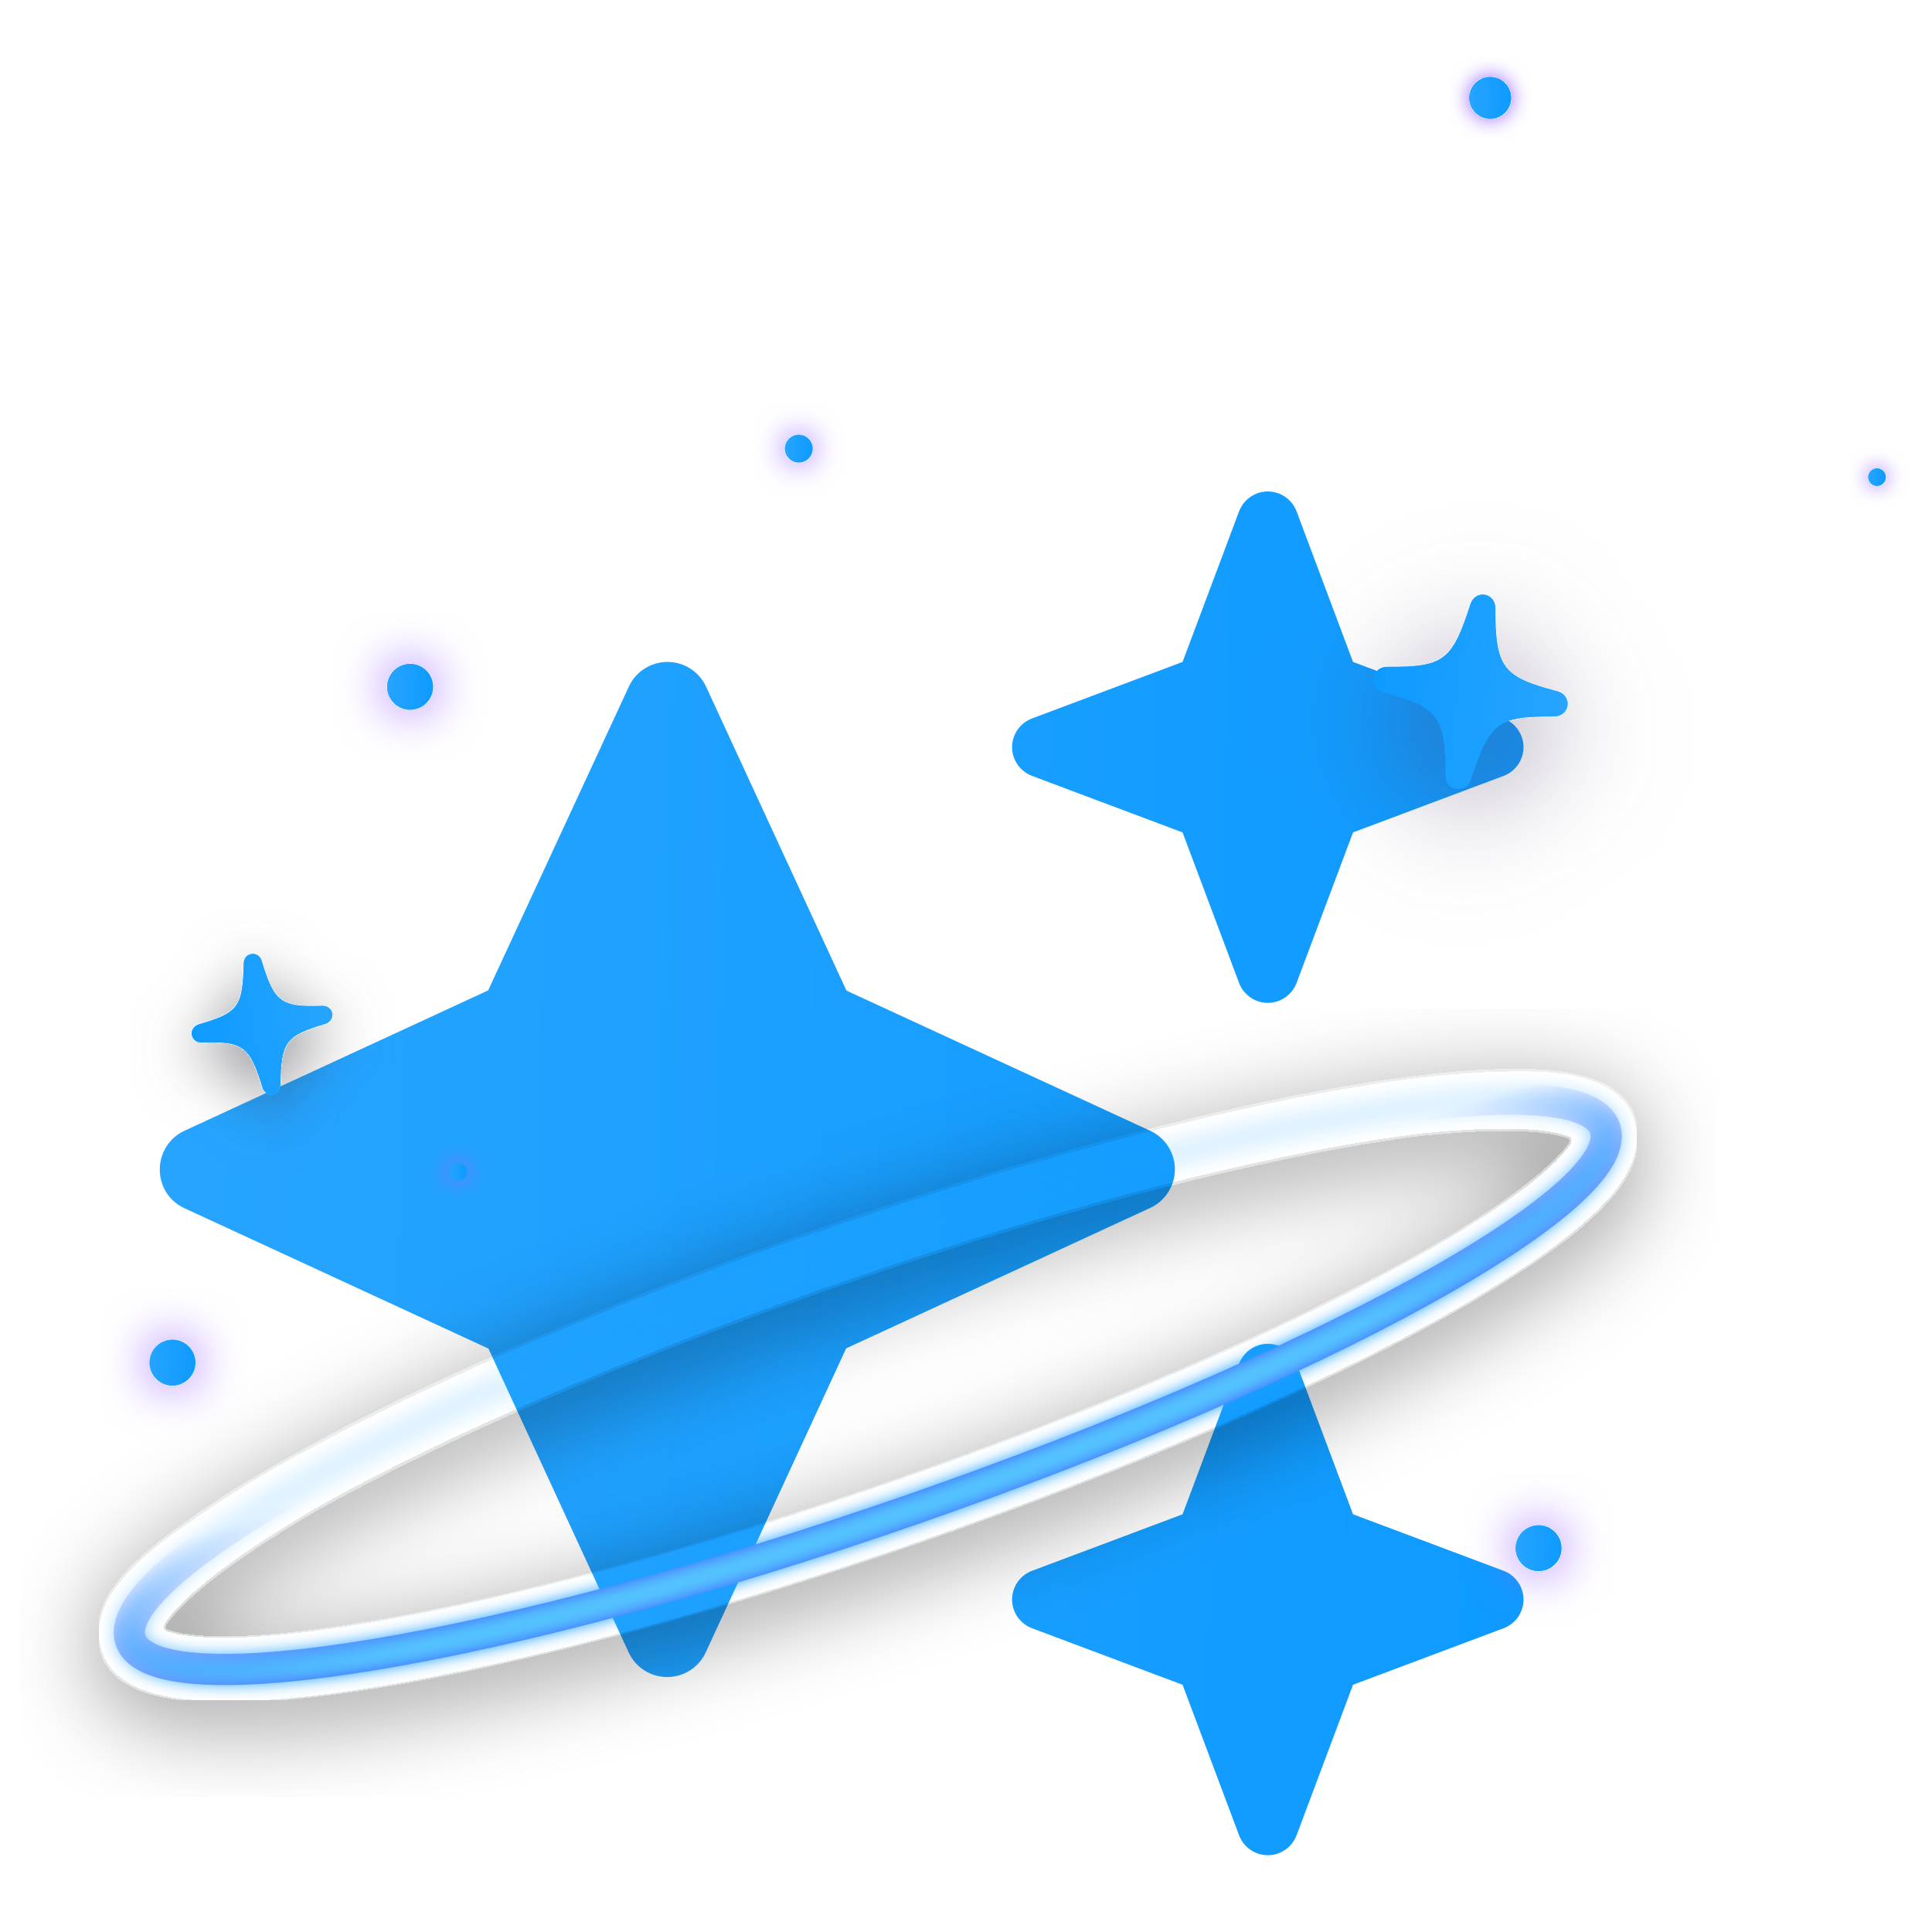
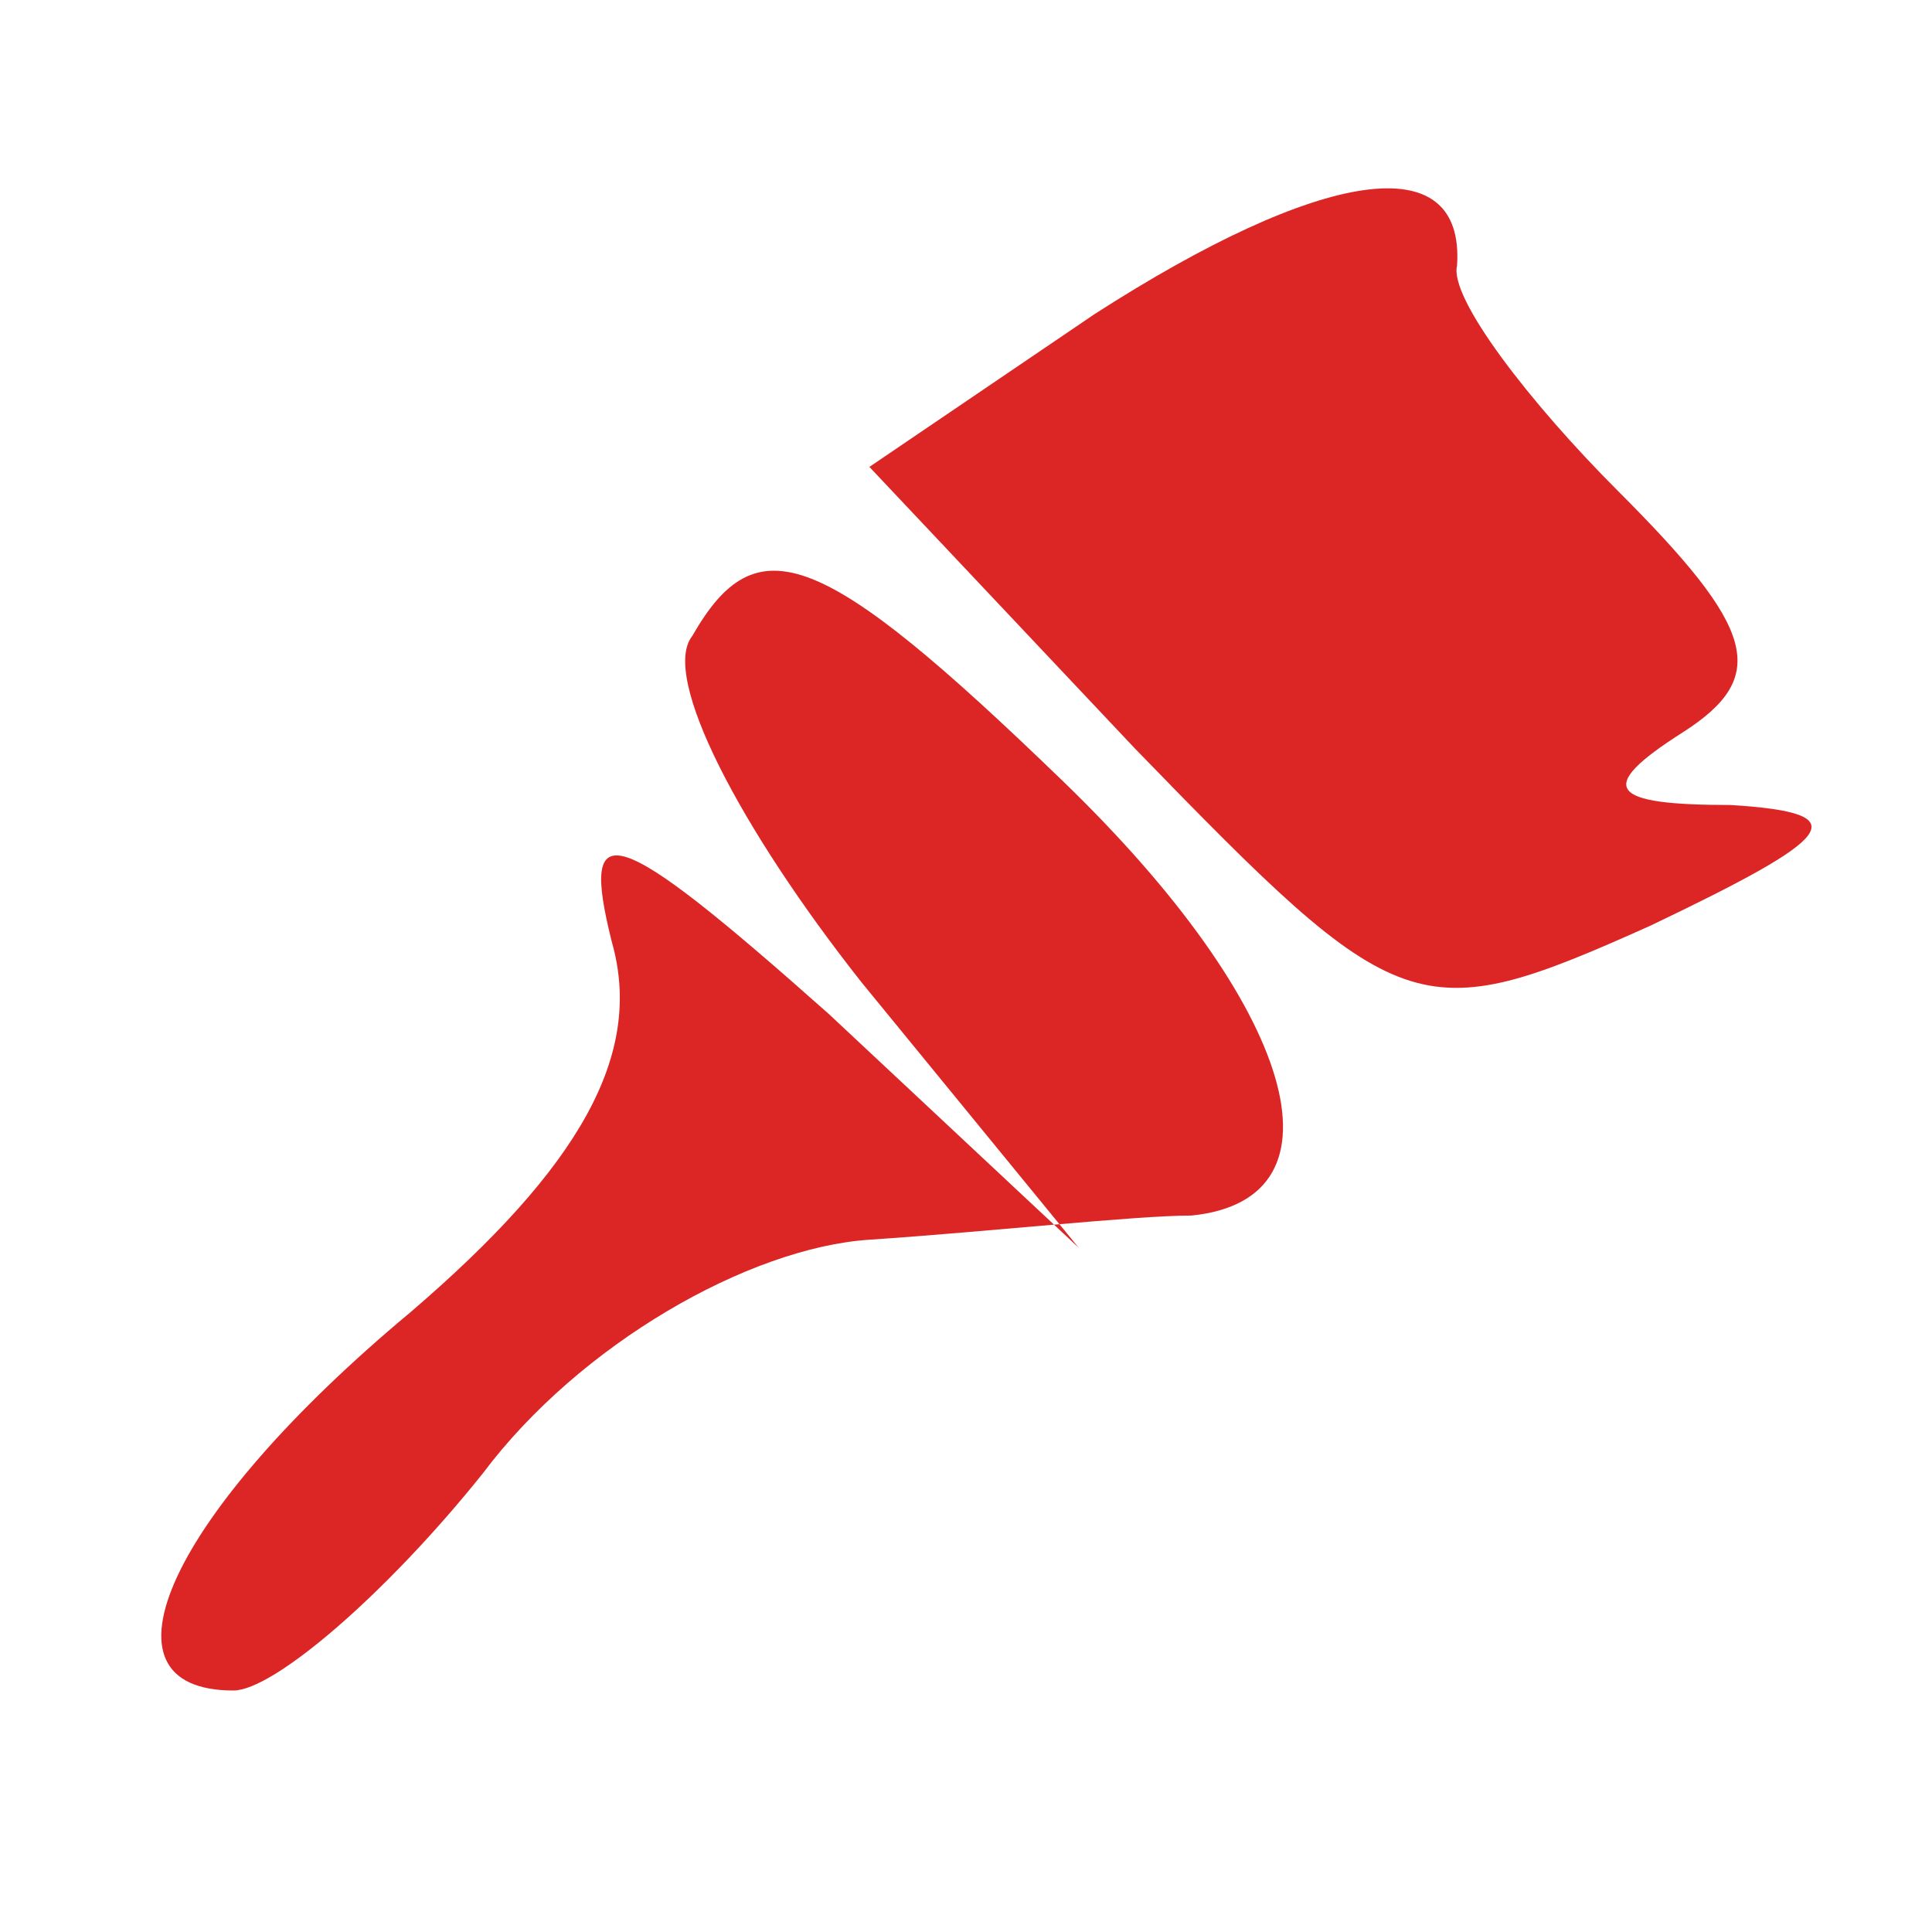
- <svg xmlns="http://www.w3.org/2000/svg" width="34" height="34" viewBox="0 0 34 34" fill="none">
-   <path d="M18.163 12.643C17.952 12.722 17.811 12.924 17.811 13.149C17.811 13.374 17.952 13.575 18.163 13.655L20.811 14.649L21.805 17.297C21.885 17.508 22.087 17.649 22.311 17.649C22.537 17.649 22.738 17.508 22.818 17.297L23.811 14.649L26.46 13.655C26.671 13.575 26.811 13.374 26.811 13.149C26.811 12.924 26.671 12.722 26.46 12.643L23.811 11.649L22.818 9C22.738 8.79 22.537 8.649 22.311 8.649C22.087 8.649 21.885 8.79 21.805 9L20.811 11.649L18.163 12.643ZM12.426 12.085C12.304 11.818 12.037 11.649 11.746 11.649C11.455 11.649 11.188 11.818 11.066 12.085L8.591 17.429L3.247 19.899C2.98 20.021 2.812 20.288 2.812 20.583C2.812 20.879 2.98 21.141 3.247 21.263L8.596 23.733L11.062 29.077C11.183 29.344 11.451 29.513 11.741 29.513C12.032 29.513 12.299 29.344 12.421 29.077L14.891 23.729L20.24 21.258C20.507 21.136 20.676 20.869 20.676 20.579C20.676 20.288 20.507 20.021 20.24 19.899L14.896 17.433L12.426 12.085ZM20.811 26.649L18.163 27.643C17.952 27.722 17.811 27.924 17.811 28.149C17.811 28.374 17.952 28.576 18.163 28.655L20.811 29.649L21.805 32.297C21.885 32.508 22.087 32.649 22.311 32.649C22.537 32.649 22.738 32.508 22.818 32.297L23.811 29.649L26.46 28.655C26.671 28.576 26.811 28.374 26.811 28.149C26.811 27.924 26.671 27.722 26.46 27.643L23.811 26.649L22.818 24C22.738 23.79 22.537 23.649 22.311 23.649C22.087 23.649 21.885 23.79 21.805 24L20.811 26.649Z" fill="url(#paint0_linear_1902_1538)" />
-   <g filter="url(#filter0_d_1902_1538)">
-     <ellipse cx="15.271" cy="24.361" rx="13.732" ry="2.337" transform="rotate(160.848 15.2712 24.3615)" stroke="url(#paint1_linear_1902_1538)" stroke-width="0.549" />
-     <g style="mix-blend-mode:screen" filter="url(#filter1_f_1902_1538)">
-       <ellipse cx="15.271" cy="24.361" rx="13.732" ry="2.337" transform="rotate(160.848 15.2712 24.3615)" stroke="url(#paint2_linear_1902_1538)" stroke-width="0.549" />
-     </g>
+ <svg xmlns="http://www.w3.org/2000/svg" version="1.0" width="24pt" height="24pt" viewBox="0 0 24 24" preserveAspectRatio="xMidYMid meet">
+   <g transform="translate(0,24) scale(0.1,-0.1)" fill="#dc2626" stroke="none">
+     <path d="M136 201 l-28 -19 33 -35 c33 -34 35 -35 64 -22 23 11 26 14 10 15 -15 0 -17 2 -6 9 11 7 9 13 -8 30 -11 11 -21 24 -20 28 1 15 -17 12 -45 -6z" />
+     <path d="M86 161 c-4 -5 6 -24 21 -43 l27 -33 -31 29 c-27 24 -31 25 -27 9 4 -14 -4 -28 -25 -46 -30 -25 -40 -47 -22 -47 5 0 19 12 31 27 12 16 33 28 48 29 15 1 33 3 40 3 20 2 13 26 -16 54 -30 29 -38 32 -46 18z" />
  </g>
-   <g filter="url(#filter2_d_1902_1538)">
-     <circle cx="26.225" cy="1.722" r="0.371" fill="url(#paint3_linear_1902_1538)" />
-   </g>
-   <g filter="url(#filter3_d_1902_1538)">
-     <circle cx="33.032" cy="8.397" r="0.157" fill="url(#paint4_linear_1902_1538)" />
-   </g>
-   <g filter="url(#filter4_d_1902_1538)">
-     <circle cx="7.217" cy="12.087" r="0.406" fill="url(#paint5_linear_1902_1538)" />
-   </g>
-   <g filter="url(#filter5_d_1902_1538)">
-     <circle cx="3.035" cy="23.98" r="0.406" fill="url(#paint6_linear_1902_1538)" />
-   </g>
-   <g filter="url(#filter6_d_1902_1538)">
-     <circle cx="27.076" cy="27.245" r="0.406" fill="url(#paint7_linear_1902_1538)" />
-   </g>
-   <g filter="url(#filter7_d_1902_1538)">
-     <circle cx="8.061" cy="20.619" r="0.157" fill="url(#paint8_linear_1902_1538)" />
-   </g>
-   <g filter="url(#filter8_d_1902_1538)">
-     <circle cx="14.057" cy="7.895" r="0.246" fill="url(#paint9_linear_1902_1538)" />
-   </g>
-   <g filter="url(#filter9_d_1902_1538)">
-     <path d="M25.634 13.882C25.522 13.866 25.443 13.771 25.444 13.652C25.439 12.597 25.318 12.433 24.341 12.178C24.228 12.147 24.154 12.039 24.169 11.927C24.186 11.815 24.286 11.734 24.403 11.733C25.41 11.737 25.55 11.634 25.877 10.628C25.914 10.517 26.014 10.447 26.124 10.463C26.237 10.479 26.315 10.574 26.317 10.693C26.319 11.746 26.439 11.91 27.416 12.165C27.531 12.198 27.605 12.303 27.588 12.417C27.572 12.529 27.475 12.61 27.355 12.61C26.346 12.609 26.208 12.71 25.883 13.717C25.844 13.83 25.742 13.897 25.634 13.882Z" fill="url(#paint10_linear_1902_1538)" />
-   </g>
-   <g filter="url(#filter10_d_1902_1538)">
-     <path d="M4.798 19.262C4.717 19.274 4.642 19.225 4.618 19.143C4.394 18.411 4.276 18.322 3.544 18.349C3.459 18.351 3.385 18.291 3.373 18.211C3.36 18.129 3.413 18.052 3.494 18.027C4.195 17.82 4.27 17.719 4.287 16.952C4.289 16.867 4.344 16.798 4.424 16.786C4.506 16.773 4.58 16.823 4.606 16.905C4.828 17.636 4.945 17.725 5.677 17.698C5.763 17.697 5.836 17.754 5.849 17.837C5.861 17.918 5.811 17.994 5.727 18.02C5.026 18.23 4.952 18.329 4.936 19.096C4.932 19.182 4.876 19.25 4.798 19.262Z" fill="url(#paint11_linear_1902_1538)" />
-   </g>
-   <defs>
-     <filter id="filter0_d_1902_1538" x="0.365" y="17.76" width="29.813" height="13.858" filterUnits="userSpaceOnUse" color-interpolation-filters="sRGB">
-       <feFlood flood-opacity="0" result="BackgroundImageFix" />
-       <feColorMatrix in="SourceAlpha" type="matrix" values="0 0 0 0 0 0 0 0 0 0 0 0 0 0 0 0 0 0 127 0" result="hardAlpha" />
-       <feOffset dy="0.327" />
-       <feGaussianBlur stdDeviation="0.818" />
-       <feComposite in2="hardAlpha" operator="out" />
-       <feColorMatrix type="matrix" values="0 0 0 0 0 0 0 0 0 0 0 0 0 0 0 0 0 0 0.45 0" />
-       <feBlend mode="normal" in2="BackgroundImageFix" result="effect1_dropShadow_1902_1538" />
-       <feBlend mode="normal" in="SourceGraphic" in2="effect1_dropShadow_1902_1538" result="shape" />
-     </filter>
-     <filter id="filter1_f_1902_1538" x="1.747" y="18.815" width="27.048" height="11.094" filterUnits="userSpaceOnUse" color-interpolation-filters="sRGB">
-       <feFlood flood-opacity="0" result="BackgroundImageFix" />
-       <feBlend mode="normal" in="SourceGraphic" in2="BackgroundImageFix" result="shape" />
-       <feGaussianBlur stdDeviation="0.127" result="effect1_foregroundBlur_1902_1538" />
-     </filter>
-     <filter id="filter2_d_1902_1538" x="25.512" y="1.01" width="1.425" height="1.425" filterUnits="userSpaceOnUse" color-interpolation-filters="sRGB">
-       <feFlood flood-opacity="0" result="BackgroundImageFix" />
-       <feColorMatrix in="SourceAlpha" type="matrix" values="0 0 0 0 0 0 0 0 0 0 0 0 0 0 0 0 0 0 127 0" result="hardAlpha" />
-       <feOffset />
-       <feGaussianBlur stdDeviation="0.171" />
-       <feComposite in2="hardAlpha" operator="out" />
-       <feColorMatrix type="matrix" values="0 0 0 0 0.592 0 0 0 0 0.392 0 0 0 0 1 0 0 0 1 0" />
-       <feBlend mode="normal" in2="BackgroundImageFix" result="effect1_dropShadow_1902_1538" />
-       <feBlend mode="normal" in="SourceGraphic" in2="effect1_dropShadow_1902_1538" result="shape" />
-     </filter>
-     <filter id="filter3_d_1902_1538" x="32.534" y="7.899" width="0.996" height="0.996" filterUnits="userSpaceOnUse" color-interpolation-filters="sRGB">
-       <feFlood flood-opacity="0" result="BackgroundImageFix" />
-       <feColorMatrix in="SourceAlpha" type="matrix" values="0 0 0 0 0 0 0 0 0 0 0 0 0 0 0 0 0 0 127 0" result="hardAlpha" />
-       <feOffset />
-       <feGaussianBlur stdDeviation="0.171" />
-       <feComposite in2="hardAlpha" operator="out" />
-       <feColorMatrix type="matrix" values="0 0 0 0 0.592 0 0 0 0 0.392 0 0 0 0 1 0 0 0 1 0" />
-       <feBlend mode="normal" in2="BackgroundImageFix" result="effect1_dropShadow_1902_1538" />
-       <feBlend mode="normal" in="SourceGraphic" in2="effect1_dropShadow_1902_1538" result="shape" />
-     </filter>
-     <filter id="filter4_d_1902_1538" x="5.926" y="10.795" width="2.584" height="2.584" filterUnits="userSpaceOnUse" color-interpolation-filters="sRGB">
-       <feFlood flood-opacity="0" result="BackgroundImageFix" />
-       <feColorMatrix in="SourceAlpha" type="matrix" values="0 0 0 0 0 0 0 0 0 0 0 0 0 0 0 0 0 0 127 0" result="hardAlpha" />
-       <feOffset />
-       <feGaussianBlur stdDeviation="0.443" />
-       <feComposite in2="hardAlpha" operator="out" />
-       <feColorMatrix type="matrix" values="0 0 0 0 0.592 0 0 0 0 0.392 0 0 0 0 1 0 0 0 1 0" />
-       <feBlend mode="normal" in2="BackgroundImageFix" result="effect1_dropShadow_1902_1538" />
-       <feBlend mode="normal" in="SourceGraphic" in2="effect1_dropShadow_1902_1538" result="shape" />
-     </filter>
-     <filter id="filter5_d_1902_1538" x="1.743" y="22.688" width="2.584" height="2.584" filterUnits="userSpaceOnUse" color-interpolation-filters="sRGB">
-       <feFlood flood-opacity="0" result="BackgroundImageFix" />
-       <feColorMatrix in="SourceAlpha" type="matrix" values="0 0 0 0 0 0 0 0 0 0 0 0 0 0 0 0 0 0 127 0" result="hardAlpha" />
-       <feOffset />
-       <feGaussianBlur stdDeviation="0.443" />
-       <feComposite in2="hardAlpha" operator="out" />
-       <feColorMatrix type="matrix" values="0 0 0 0 0.592 0 0 0 0 0.392 0 0 0 0 1 0 0 0 1 0" />
-       <feBlend mode="normal" in2="BackgroundImageFix" result="effect1_dropShadow_1902_1538" />
-       <feBlend mode="normal" in="SourceGraphic" in2="effect1_dropShadow_1902_1538" result="shape" />
-     </filter>
-     <filter id="filter6_d_1902_1538" x="25.784" y="25.953" width="2.584" height="2.584" filterUnits="userSpaceOnUse" color-interpolation-filters="sRGB">
-       <feFlood flood-opacity="0" result="BackgroundImageFix" />
-       <feColorMatrix in="SourceAlpha" type="matrix" values="0 0 0 0 0 0 0 0 0 0 0 0 0 0 0 0 0 0 127 0" result="hardAlpha" />
-       <feOffset />
-       <feGaussianBlur stdDeviation="0.443" />
-       <feComposite in2="hardAlpha" operator="out" />
-       <feColorMatrix type="matrix" values="0 0 0 0 0.592 0 0 0 0 0.392 0 0 0 0 1 0 0 0 1 0" />
-       <feBlend mode="normal" in2="BackgroundImageFix" result="effect1_dropShadow_1902_1538" />
-       <feBlend mode="normal" in="SourceGraphic" in2="effect1_dropShadow_1902_1538" result="shape" />
-     </filter>
-     <filter id="filter7_d_1902_1538" x="7.563" y="20.121" width="0.996" height="0.996" filterUnits="userSpaceOnUse" color-interpolation-filters="sRGB">
-       <feFlood flood-opacity="0" result="BackgroundImageFix" />
-       <feColorMatrix in="SourceAlpha" type="matrix" values="0 0 0 0 0 0 0 0 0 0 0 0 0 0 0 0 0 0 127 0" result="hardAlpha" />
-       <feOffset />
-       <feGaussianBlur stdDeviation="0.171" />
-       <feComposite in2="hardAlpha" operator="out" />
-       <feColorMatrix type="matrix" values="0 0 0 0 0.592 0 0 0 0 0.392 0 0 0 0 1 0 0 0 1 0" />
-       <feBlend mode="normal" in2="BackgroundImageFix" result="effect1_dropShadow_1902_1538" />
-       <feBlend mode="normal" in="SourceGraphic" in2="effect1_dropShadow_1902_1538" result="shape" />
-     </filter>
-     <filter id="filter8_d_1902_1538" x="13.275" y="7.112" width="1.565" height="1.565" filterUnits="userSpaceOnUse" color-interpolation-filters="sRGB">
-       <feFlood flood-opacity="0" result="BackgroundImageFix" />
-       <feColorMatrix in="SourceAlpha" type="matrix" values="0 0 0 0 0 0 0 0 0 0 0 0 0 0 0 0 0 0 127 0" result="hardAlpha" />
-       <feOffset />
-       <feGaussianBlur stdDeviation="0.268" />
-       <feComposite in2="hardAlpha" operator="out" />
-       <feColorMatrix type="matrix" values="0 0 0 0 0.592 0 0 0 0 0.392 0 0 0 0 1 0 0 0 1 0" />
-       <feBlend mode="normal" in2="BackgroundImageFix" result="effect1_dropShadow_1902_1538" />
-       <feBlend mode="normal" in="SourceGraphic" in2="effect1_dropShadow_1902_1538" result="shape" />
-     </filter>
-     <filter id="filter9_d_1902_1538" x="22.037" y="8.885" width="7.684" height="7.684" filterUnits="userSpaceOnUse" color-interpolation-filters="sRGB">
-       <feFlood flood-opacity="0" result="BackgroundImageFix" />
-       <feColorMatrix in="SourceAlpha" type="matrix" values="0 0 0 0 0 0 0 0 0 0 0 0 0 0 0 0 0 0 127 0" result="hardAlpha" />
-       <feOffset dy="0.555" />
-       <feGaussianBlur stdDeviation="1.065" />
-       <feComposite in2="hardAlpha" operator="out" />
-       <feColorMatrix type="matrix" values="0 0 0 0 0.297 0 0 0 0 0.244 0 0 0 0 0.404 0 0 0 0.6 0" />
-       <feBlend mode="normal" in2="BackgroundImageFix" result="effect1_dropShadow_1902_1538" />
-       <feBlend mode="normal" in="SourceGraphic" in2="effect1_dropShadow_1902_1538" result="shape" />
-     </filter>
-     <filter id="filter10_d_1902_1538" x="2.289" y="15.984" width="4.643" height="4.643" filterUnits="userSpaceOnUse" color-interpolation-filters="sRGB">
-       <feFlood flood-opacity="0" result="BackgroundImageFix" />
-       <feColorMatrix in="SourceAlpha" type="matrix" values="0 0 0 0 0 0 0 0 0 0 0 0 0 0 0 0 0 0 127 0" result="hardAlpha" />
-       <feOffset dy="0.282" />
-       <feGaussianBlur stdDeviation="0.541" />
-       <feComposite in2="hardAlpha" operator="out" />
-       <feColorMatrix type="matrix" values="0 0 0 0 0.221 0 0 0 0 0.21 0 0 0 0 0.242 0 0 0 0.6 0" />
-       <feBlend mode="normal" in2="BackgroundImageFix" result="effect1_dropShadow_1902_1538" />
-       <feBlend mode="normal" in="SourceGraphic" in2="effect1_dropShadow_1902_1538" result="shape" />
-     </filter>
-     <linearGradient id="paint0_linear_1902_1538" x1="3.523" y1="19.407" x2="27.383" y2="19.909" gradientUnits="userSpaceOnUse">
-       <stop stop-color="#26A4FF" />
-       <stop offset="1" stop-color="#0D9AFF" />
-     </linearGradient>
-     <linearGradient id="paint1_linear_1902_1538" x1="29.158" y1="22.648" x2="29.14" y2="25.735" gradientUnits="userSpaceOnUse">
-       <stop stop-color="#3F5FFF" />
-       <stop offset="1" stop-color="#3F5FFF" stop-opacity="0" />
-     </linearGradient>
-     <linearGradient id="paint2_linear_1902_1538" x1="29.158" y1="22.648" x2="29.14" y2="25.735" gradientUnits="userSpaceOnUse">
-       <stop stop-color="#1DA0FF" />
-       <stop offset="1" stop-color="#199FFF" stop-opacity="0.13" />
-     </linearGradient>
-     <linearGradient id="paint3_linear_1902_1538" x1="25.876" y1="1.684" x2="26.613" y2="1.699" gradientUnits="userSpaceOnUse">
-       <stop stop-color="#26A4FF" />
-       <stop offset="1" stop-color="#0D9AFF" />
-     </linearGradient>
-     <linearGradient id="paint4_linear_1902_1538" x1="32.885" y1="8.381" x2="33.196" y2="8.387" gradientUnits="userSpaceOnUse">
-       <stop stop-color="#26A4FF" />
-       <stop offset="1" stop-color="#0D9AFF" />
-     </linearGradient>
-     <linearGradient id="paint5_linear_1902_1538" x1="6.835" y1="12.045" x2="7.643" y2="12.062" gradientUnits="userSpaceOnUse">
-       <stop stop-color="#26A4FF" />
-       <stop offset="1" stop-color="#0D9AFF" />
-     </linearGradient>
-     <linearGradient id="paint6_linear_1902_1538" x1="2.653" y1="23.938" x2="3.461" y2="23.955" gradientUnits="userSpaceOnUse">
-       <stop stop-color="#26A4FF" />
-       <stop offset="1" stop-color="#0D9AFF" />
-     </linearGradient>
-     <linearGradient id="paint7_linear_1902_1538" x1="26.694" y1="27.203" x2="27.501" y2="27.22" gradientUnits="userSpaceOnUse">
-       <stop stop-color="#26A4FF" />
-       <stop offset="1" stop-color="#0D9AFF" />
-     </linearGradient>
-     <linearGradient id="paint8_linear_1902_1538" x1="7.914" y1="20.603" x2="8.225" y2="20.609" gradientUnits="userSpaceOnUse">
-       <stop stop-color="#26A4FF" />
-       <stop offset="1" stop-color="#0D9AFF" />
-     </linearGradient>
-     <linearGradient id="paint9_linear_1902_1538" x1="13.826" y1="7.869" x2="14.315" y2="7.879" gradientUnits="userSpaceOnUse">
-       <stop stop-color="#26A4FF" />
-       <stop offset="1" stop-color="#0D9AFF" />
-     </linearGradient>
-     <linearGradient id="paint10_linear_1902_1538" x1="27.512" y1="12.226" x2="24.103" y2="11.81" gradientUnits="userSpaceOnUse">
-       <stop stop-color="#26A4FF" />
-       <stop offset="1" stop-color="#0D9AFF" />
-     </linearGradient>
-     <linearGradient id="paint11_linear_1902_1538" x1="5.756" y1="17.72" x2="3.302" y2="18.143" gradientUnits="userSpaceOnUse">
-       <stop stop-color="#26A4FF" />
-       <stop offset="1" stop-color="#0D9AFF" />
-     </linearGradient>
-   </defs>
</svg>
